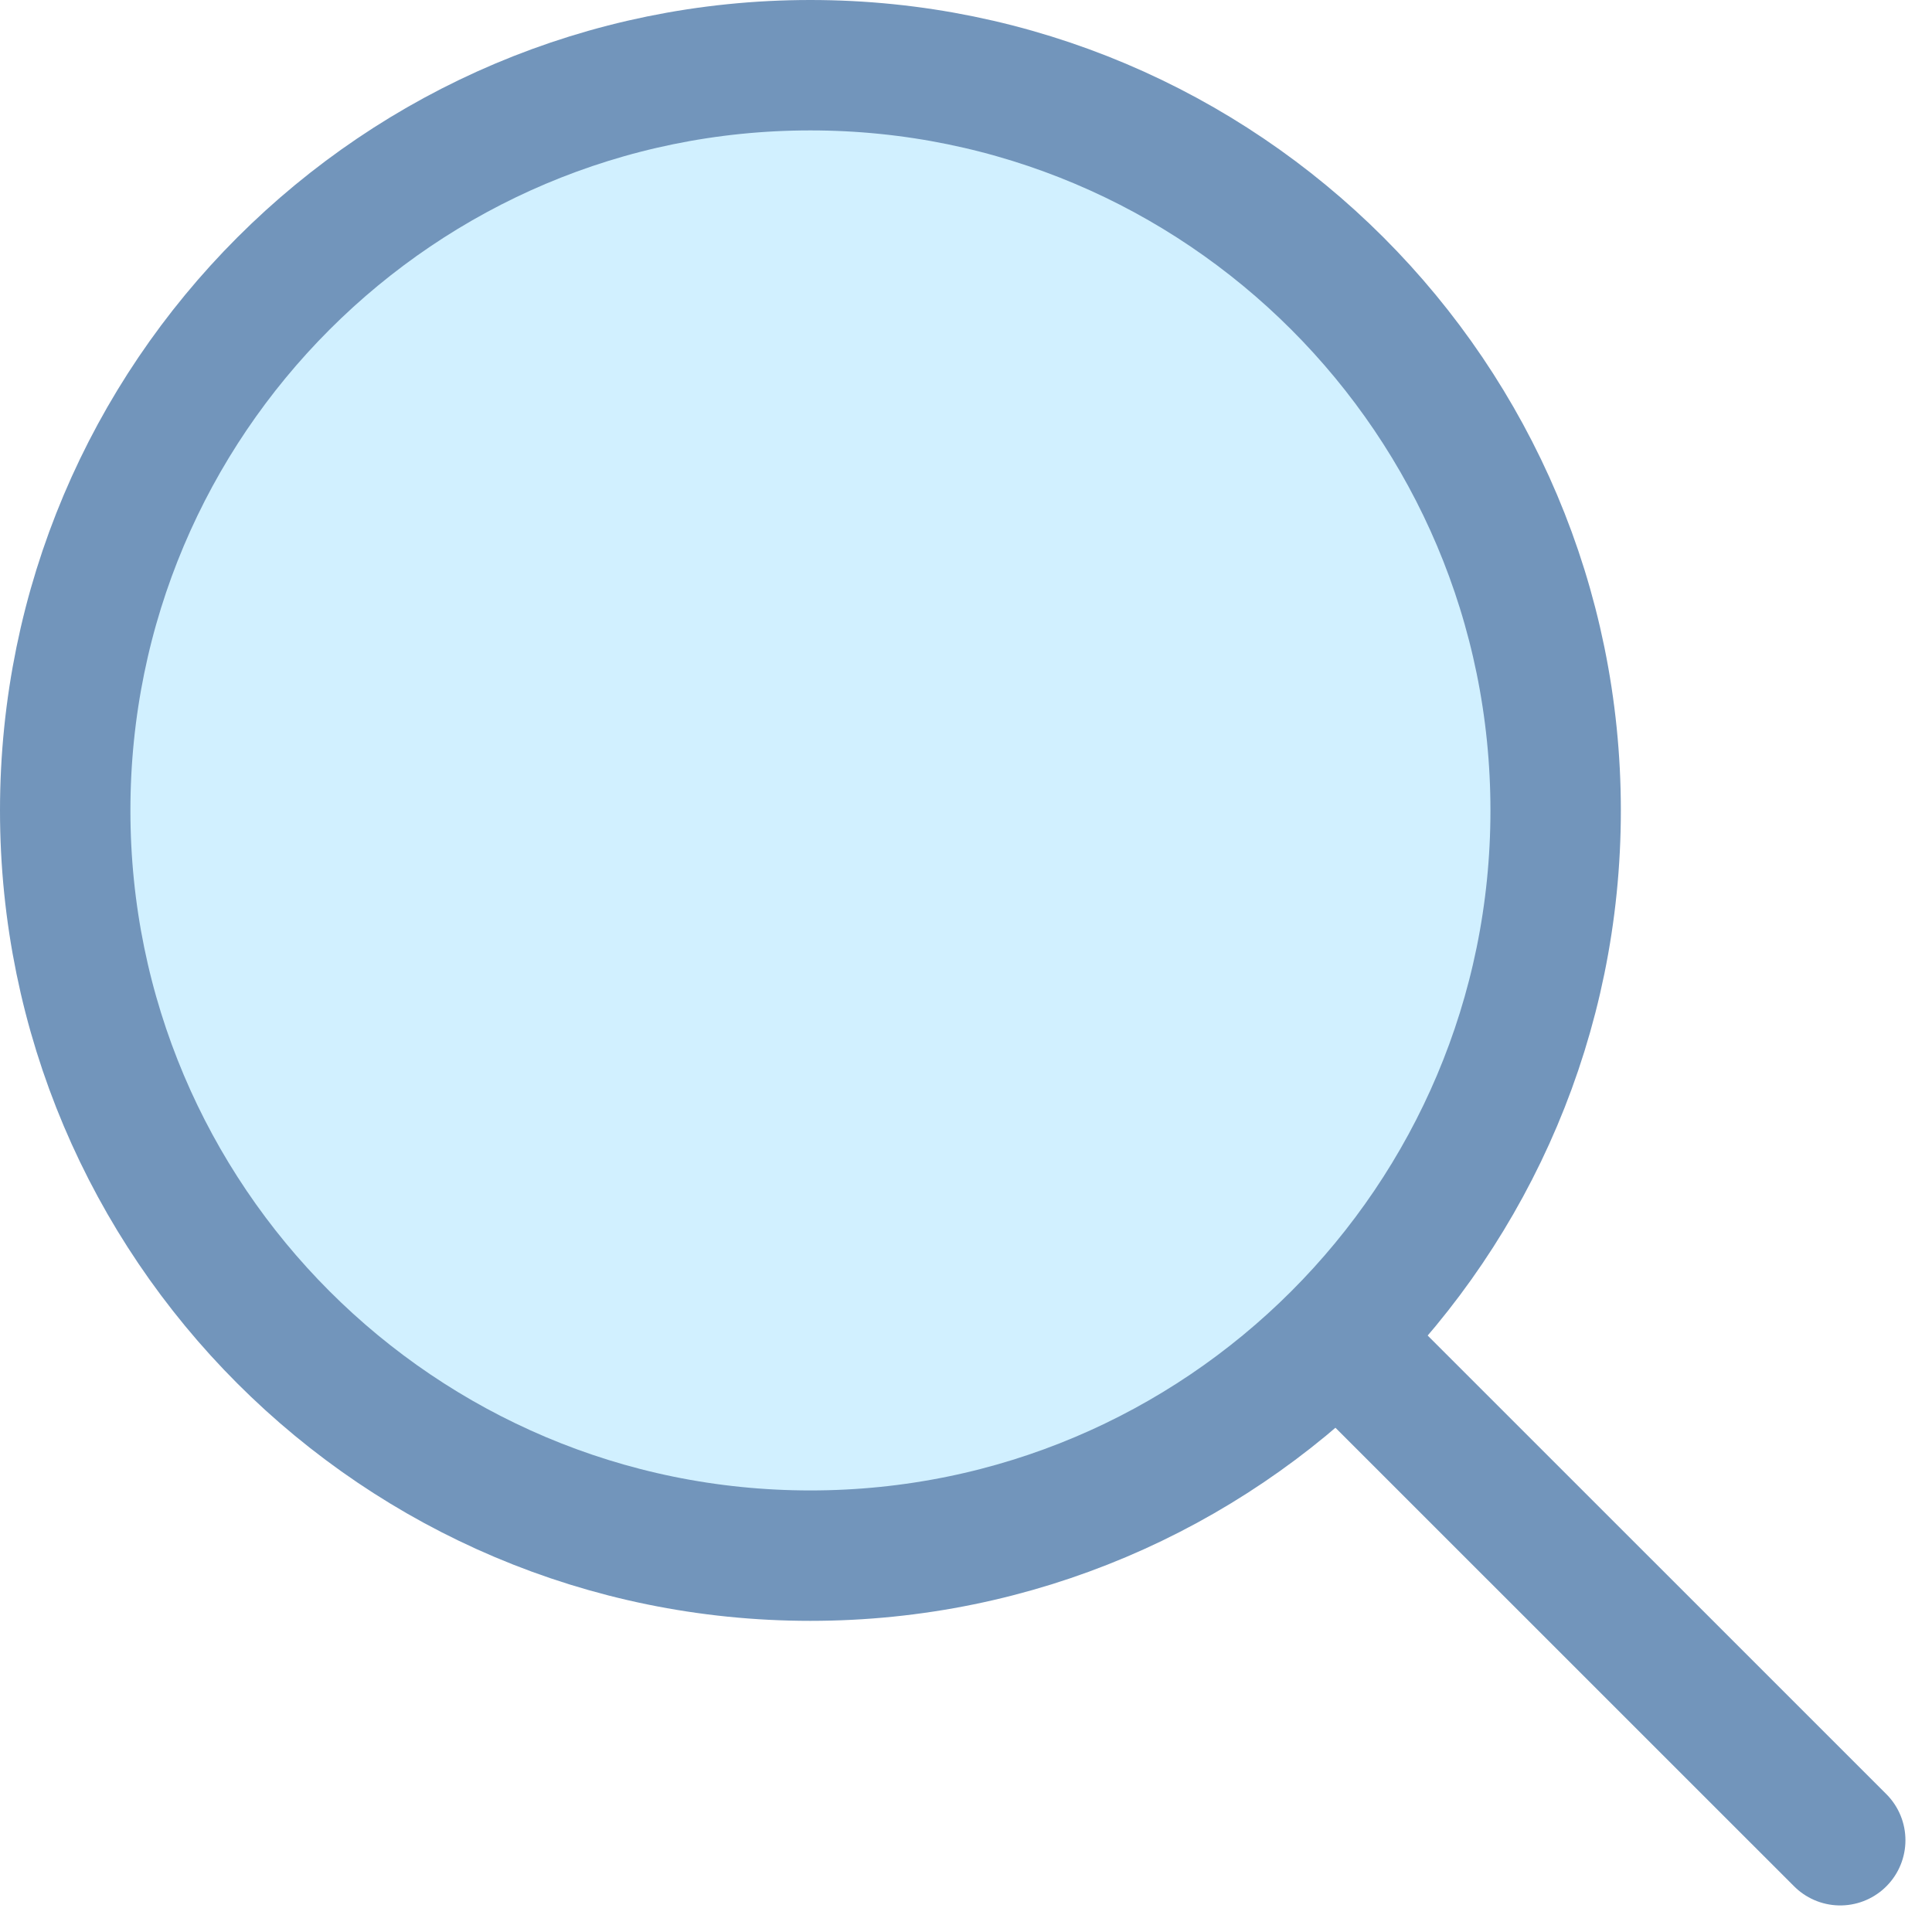
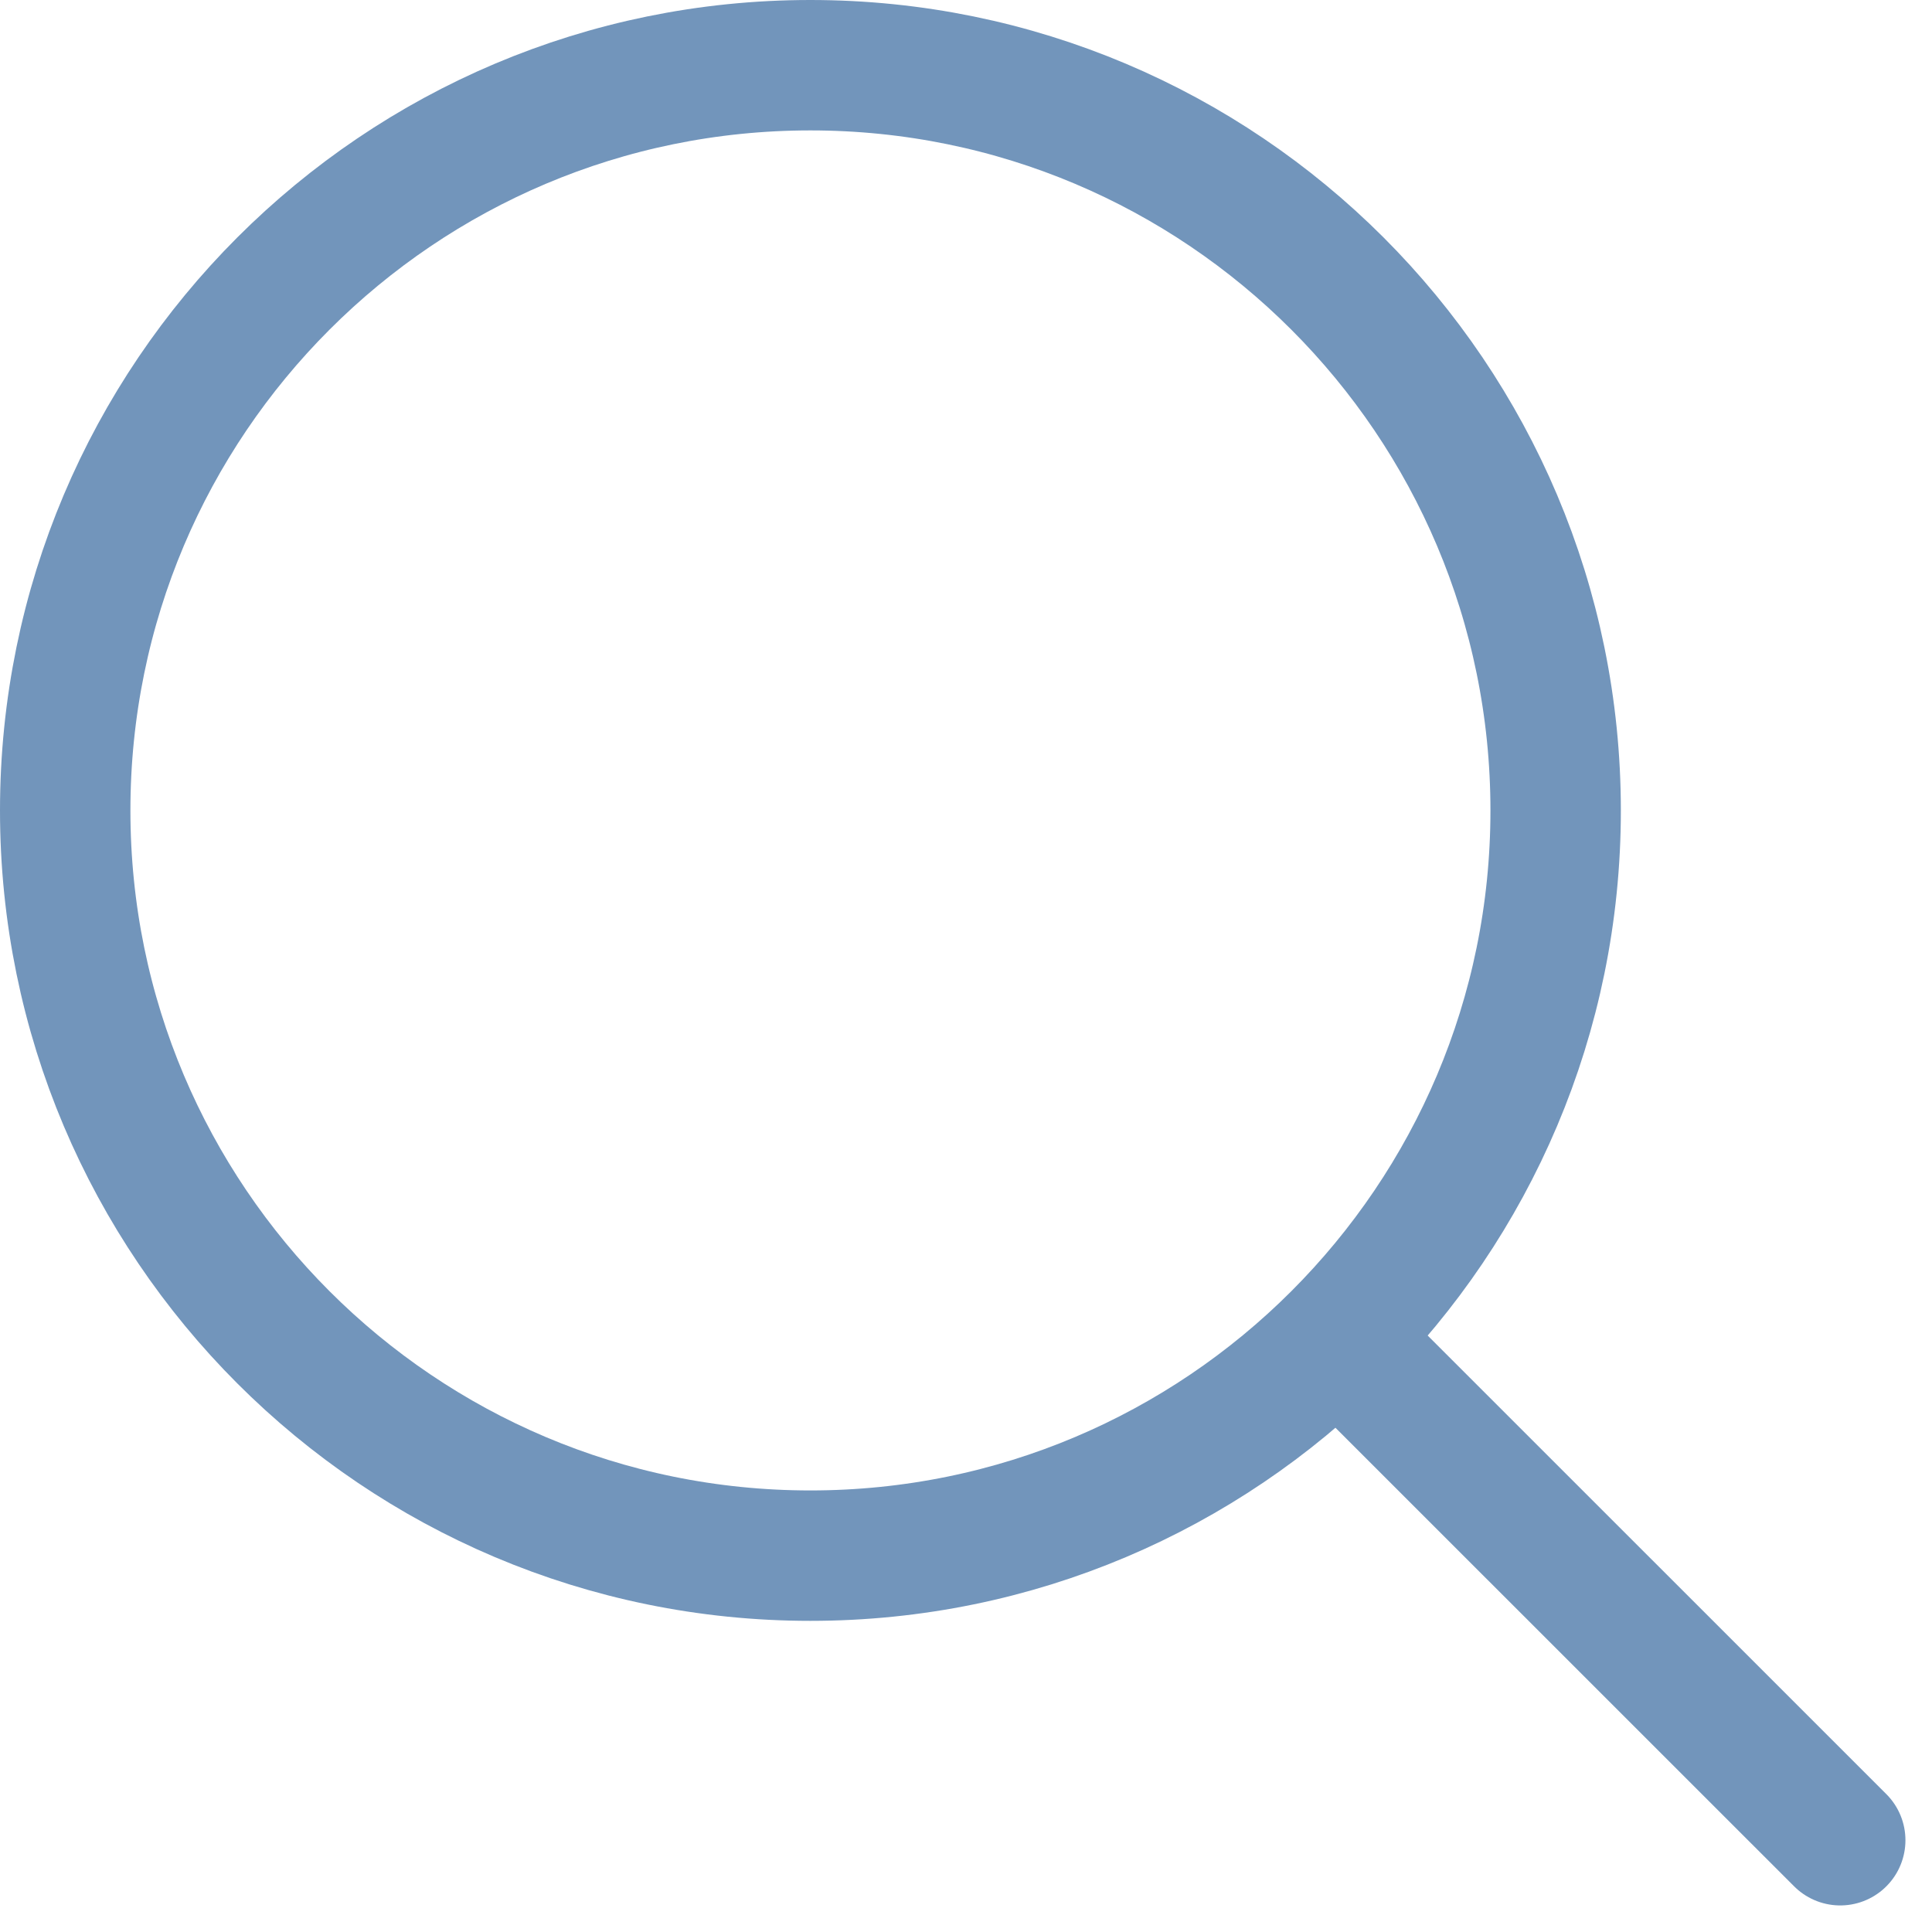
<svg xmlns="http://www.w3.org/2000/svg" width="20" height="20" viewBox="0 0 20 20" fill="none">
-   <path d="M8.389 16.104C12.65 16.104 16.104 12.65 16.104 8.39C16.104 4.129 12.65 0.675 8.389 0.675C4.129 0.675 0.675 4.129 0.675 8.39C0.675 12.65 4.129 16.104 8.389 16.104Z" fill="#D1F0FF" stroke="#7295BB" stroke-width="1.35" stroke-linecap="round" stroke-linejoin="round" />
+   <path d="M8.389 16.104C12.65 16.104 16.104 12.65 16.104 8.39C16.104 4.129 12.65 0.675 8.389 0.675C4.129 0.675 0.675 4.129 0.675 8.39C0.675 12.65 4.129 16.104 8.389 16.104Z" fill="" stroke="#7295BB" stroke-width="1.35" stroke-linecap="round" stroke-linejoin="round" />
  <path d="M19.05 19.05L13.945 13.946" stroke="#7295BB" stroke-width="1.35" stroke-linecap="round" stroke-linejoin="round" />
</svg>
